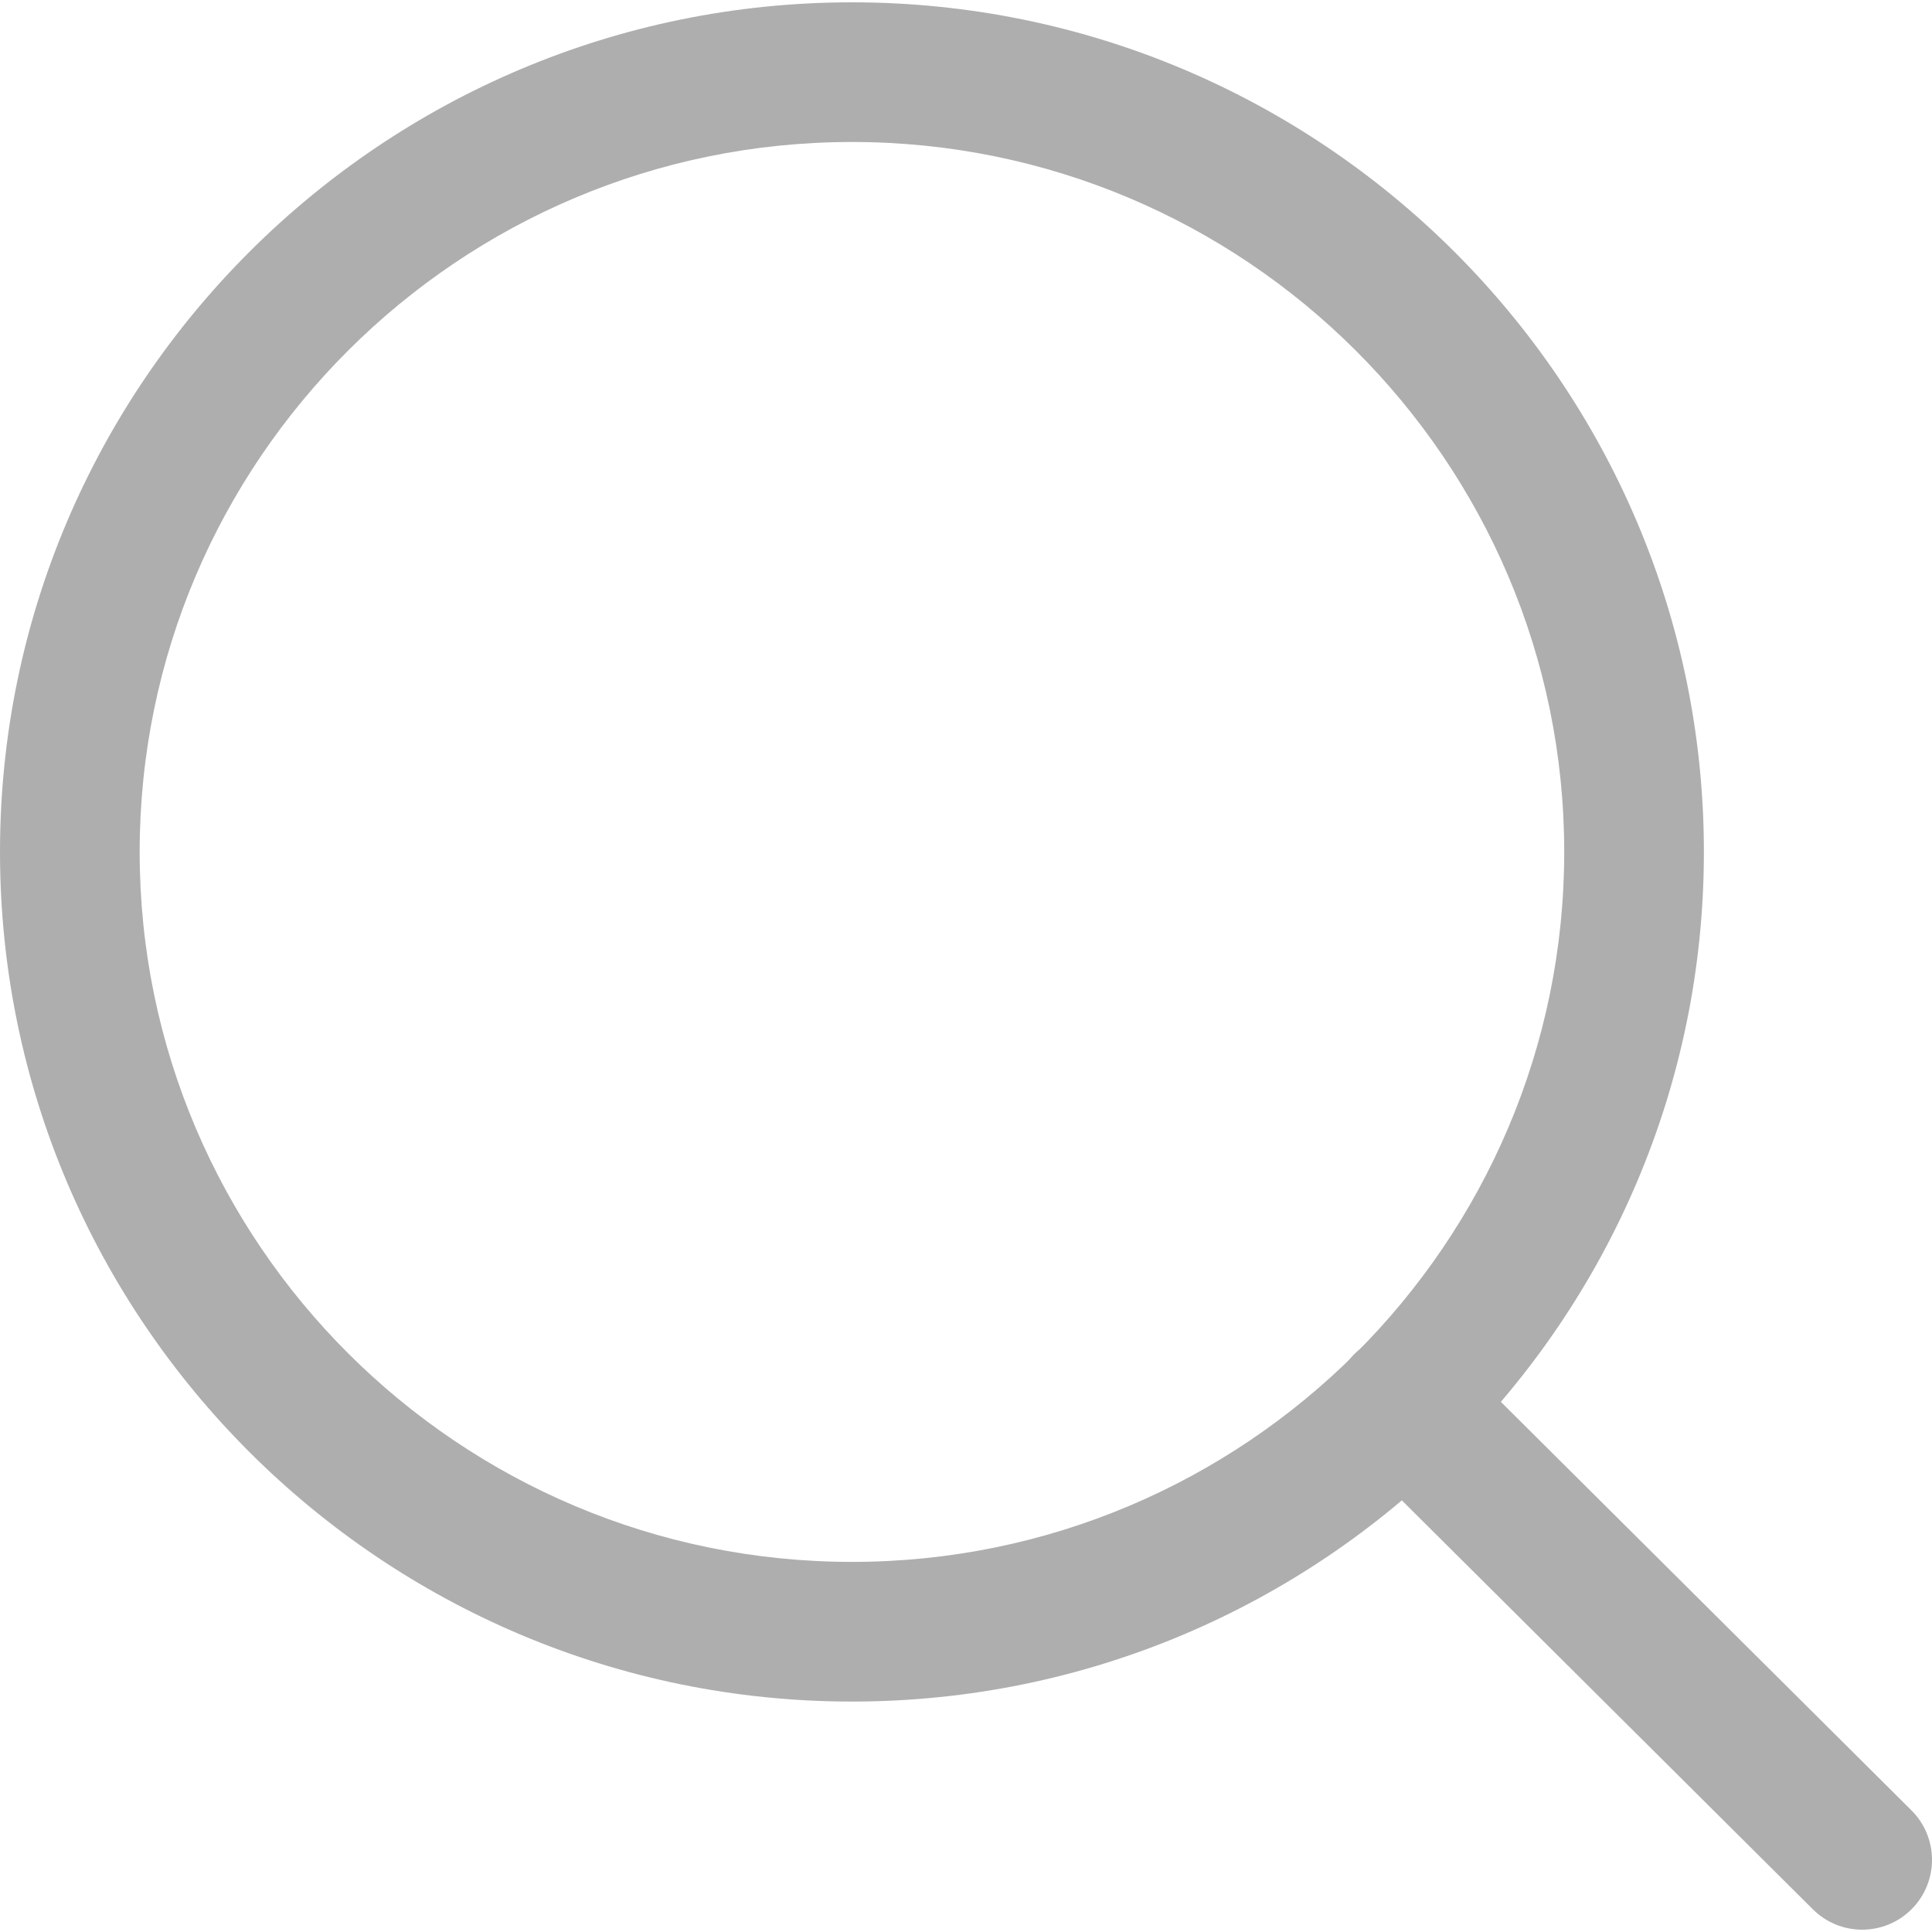
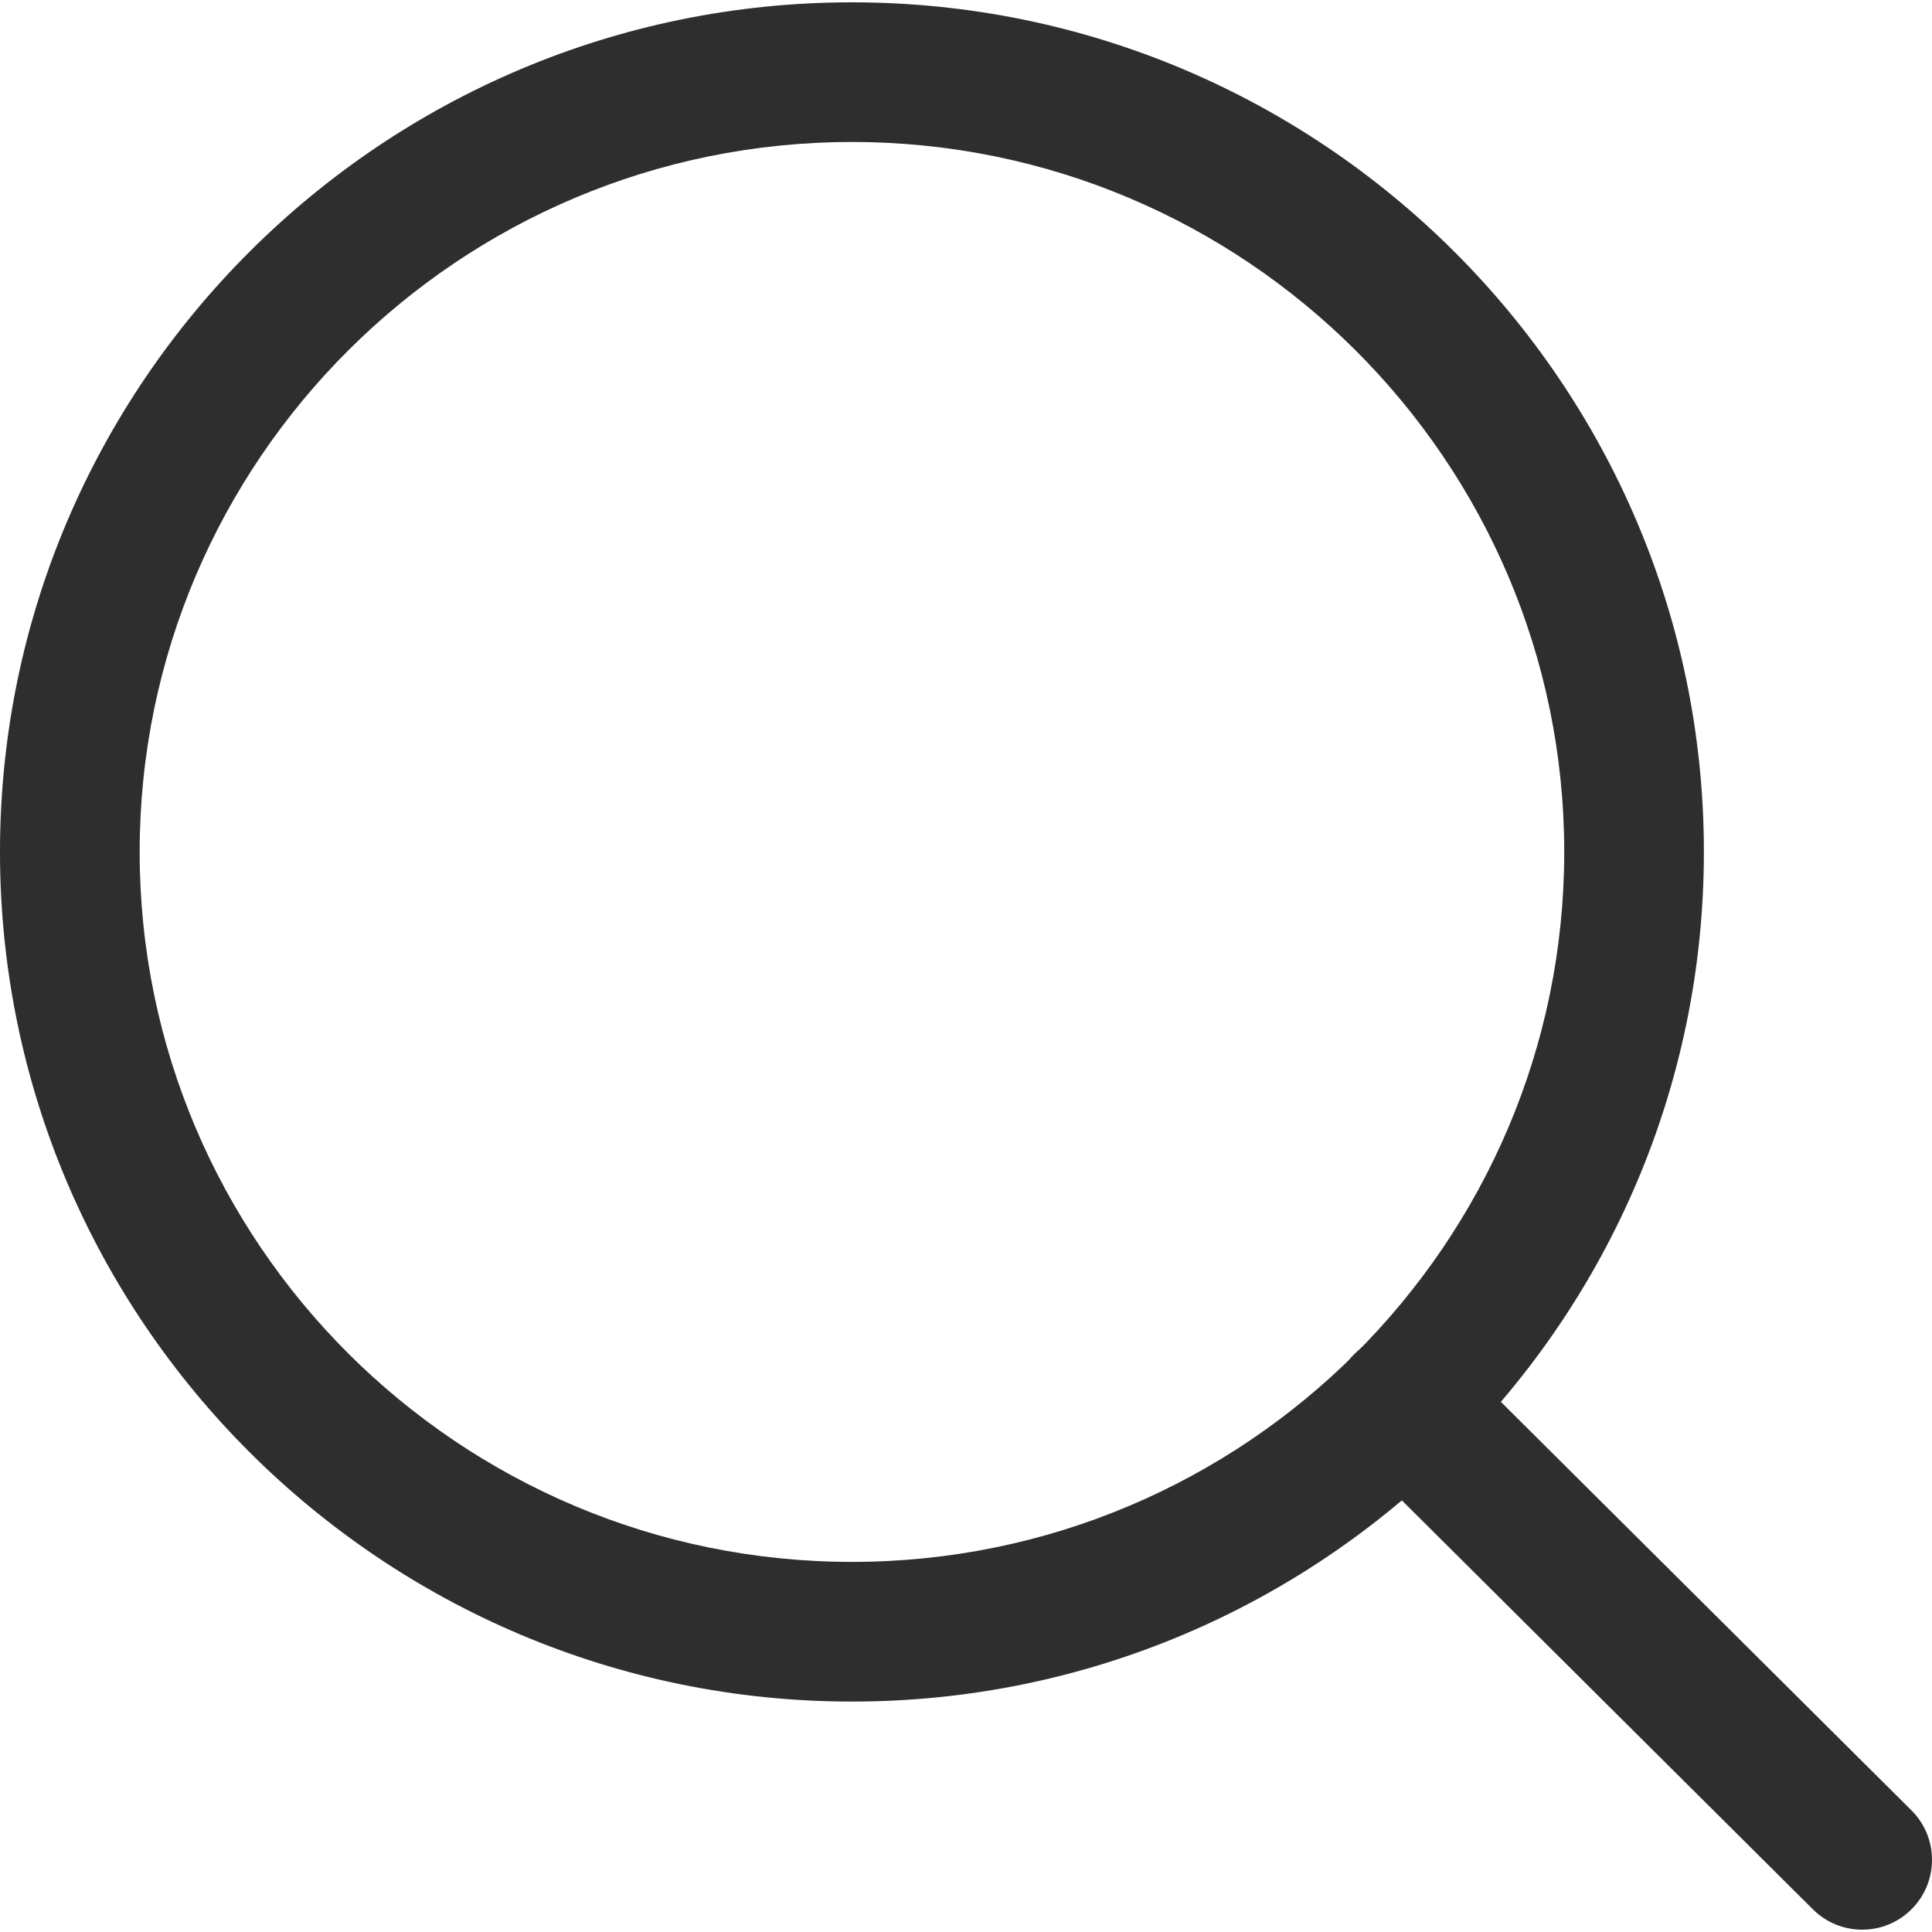
- <svg xmlns="http://www.w3.org/2000/svg" version="1.1" id="Capa_1" x="0px" y="0px" viewBox="0 0 511.999 511.999" style="enable-background:new 0 0 511.999 511.999;" xml:space="preserve" fill="#AEAEAE">
+ <svg xmlns="http://www.w3.org/2000/svg" version="1.1" id="Capa_1" x="0px" y="0px" viewBox="0 0 511.999 511.999" style="enable-background:new 0 0 511.999 511.999;" xml:space="preserve" fill="#2E2E2E">
  <g>
    <g>
      <path d="M225.773,0.616C101.283,0.616,0,101.622,0,225.773s101.284,225.157,225.773,225.157s225.774-101.006,225.774-225.157    S350.263,0.616,225.773,0.616z M225.773,413.917c-104.084,0-188.761-84.406-188.761-188.145    c0-103.745,84.677-188.145,188.761-188.145s188.761,84.4,188.761,188.145C414.535,329.511,329.858,413.917,225.773,413.917z" />
    </g>
  </g>
  <g>
    <g>
      <path d="M506.547,479.756L385.024,358.85c-7.248-7.205-18.963-7.174-26.174,0.068c-7.205,7.248-7.174,18.962,0.068,26.174    l121.523,120.906c3.615,3.59,8.328,5.385,13.053,5.385c4.756,0,9.506-1.82,13.121-5.453    C513.82,498.681,513.789,486.967,506.547,479.756z" />
    </g>
  </g>
  <g>
</g>
  <g>
</g>
  <g>
</g>
  <g>
</g>
  <g>
</g>
  <g>
</g>
  <g>
</g>
  <g>
</g>
  <g>
</g>
  <g>
</g>
  <g>
</g>
  <g>
</g>
  <g>
</g>
  <g>
</g>
  <g>
</g>
</svg>
